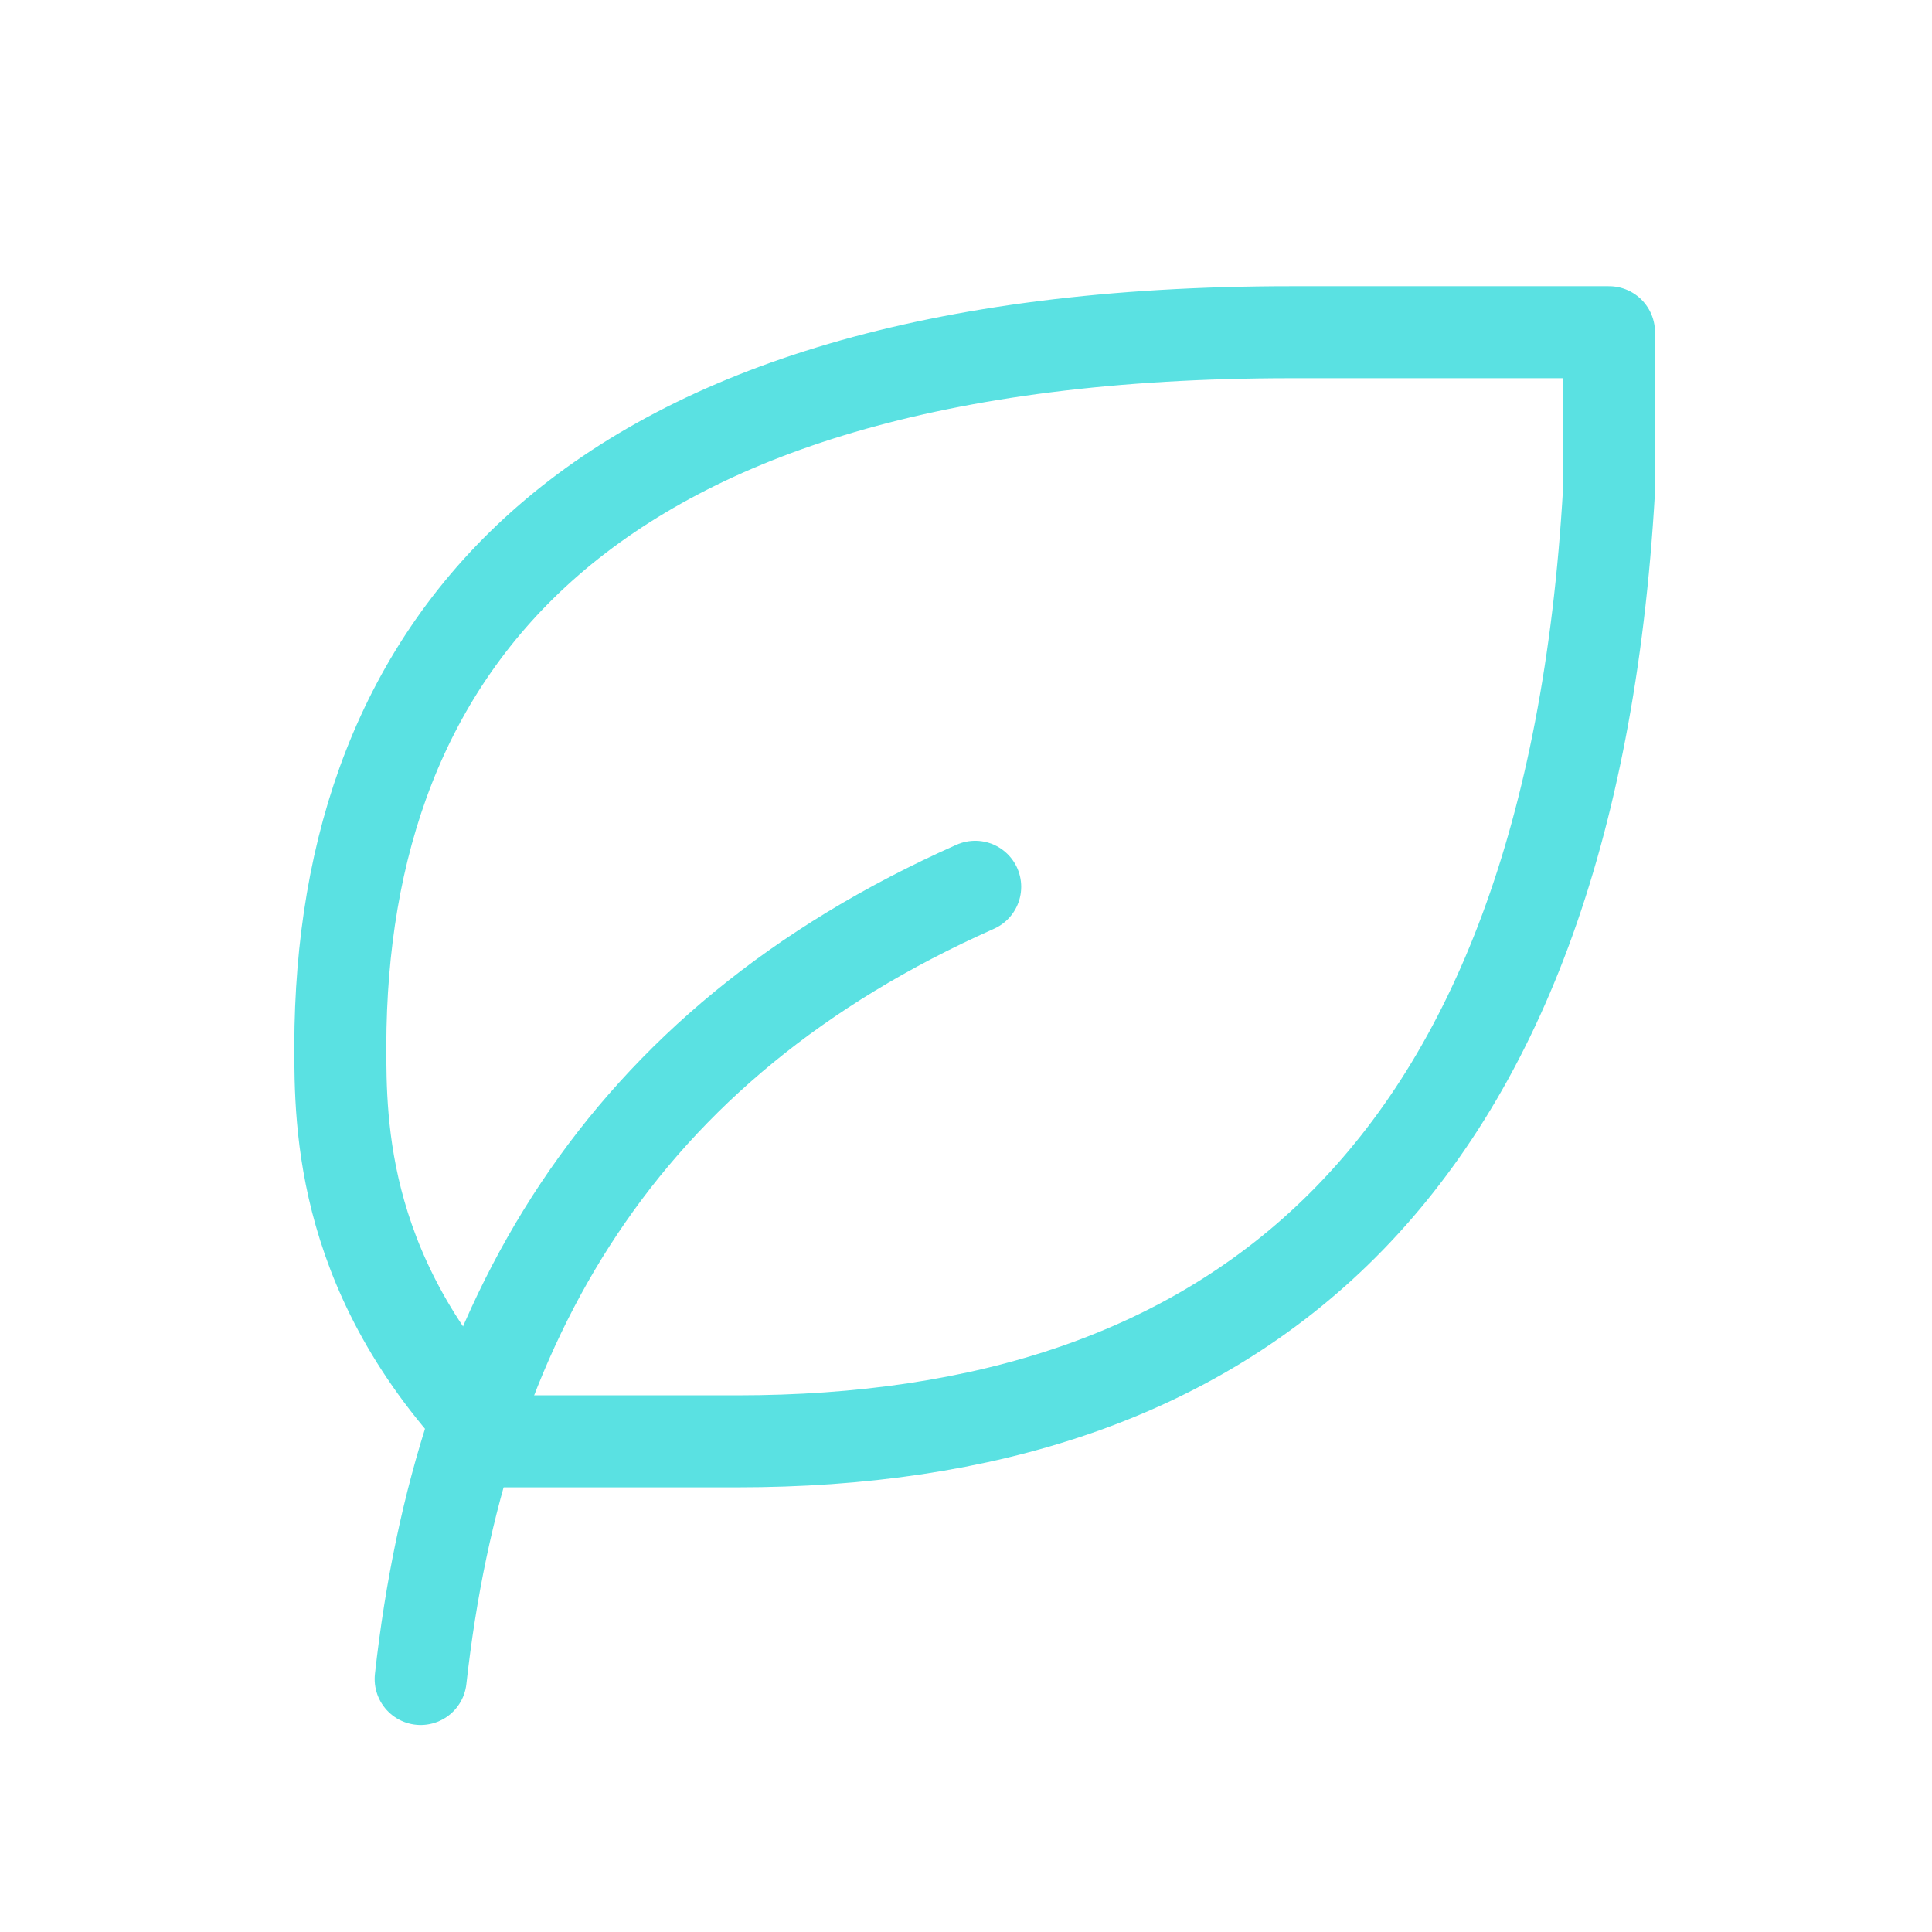
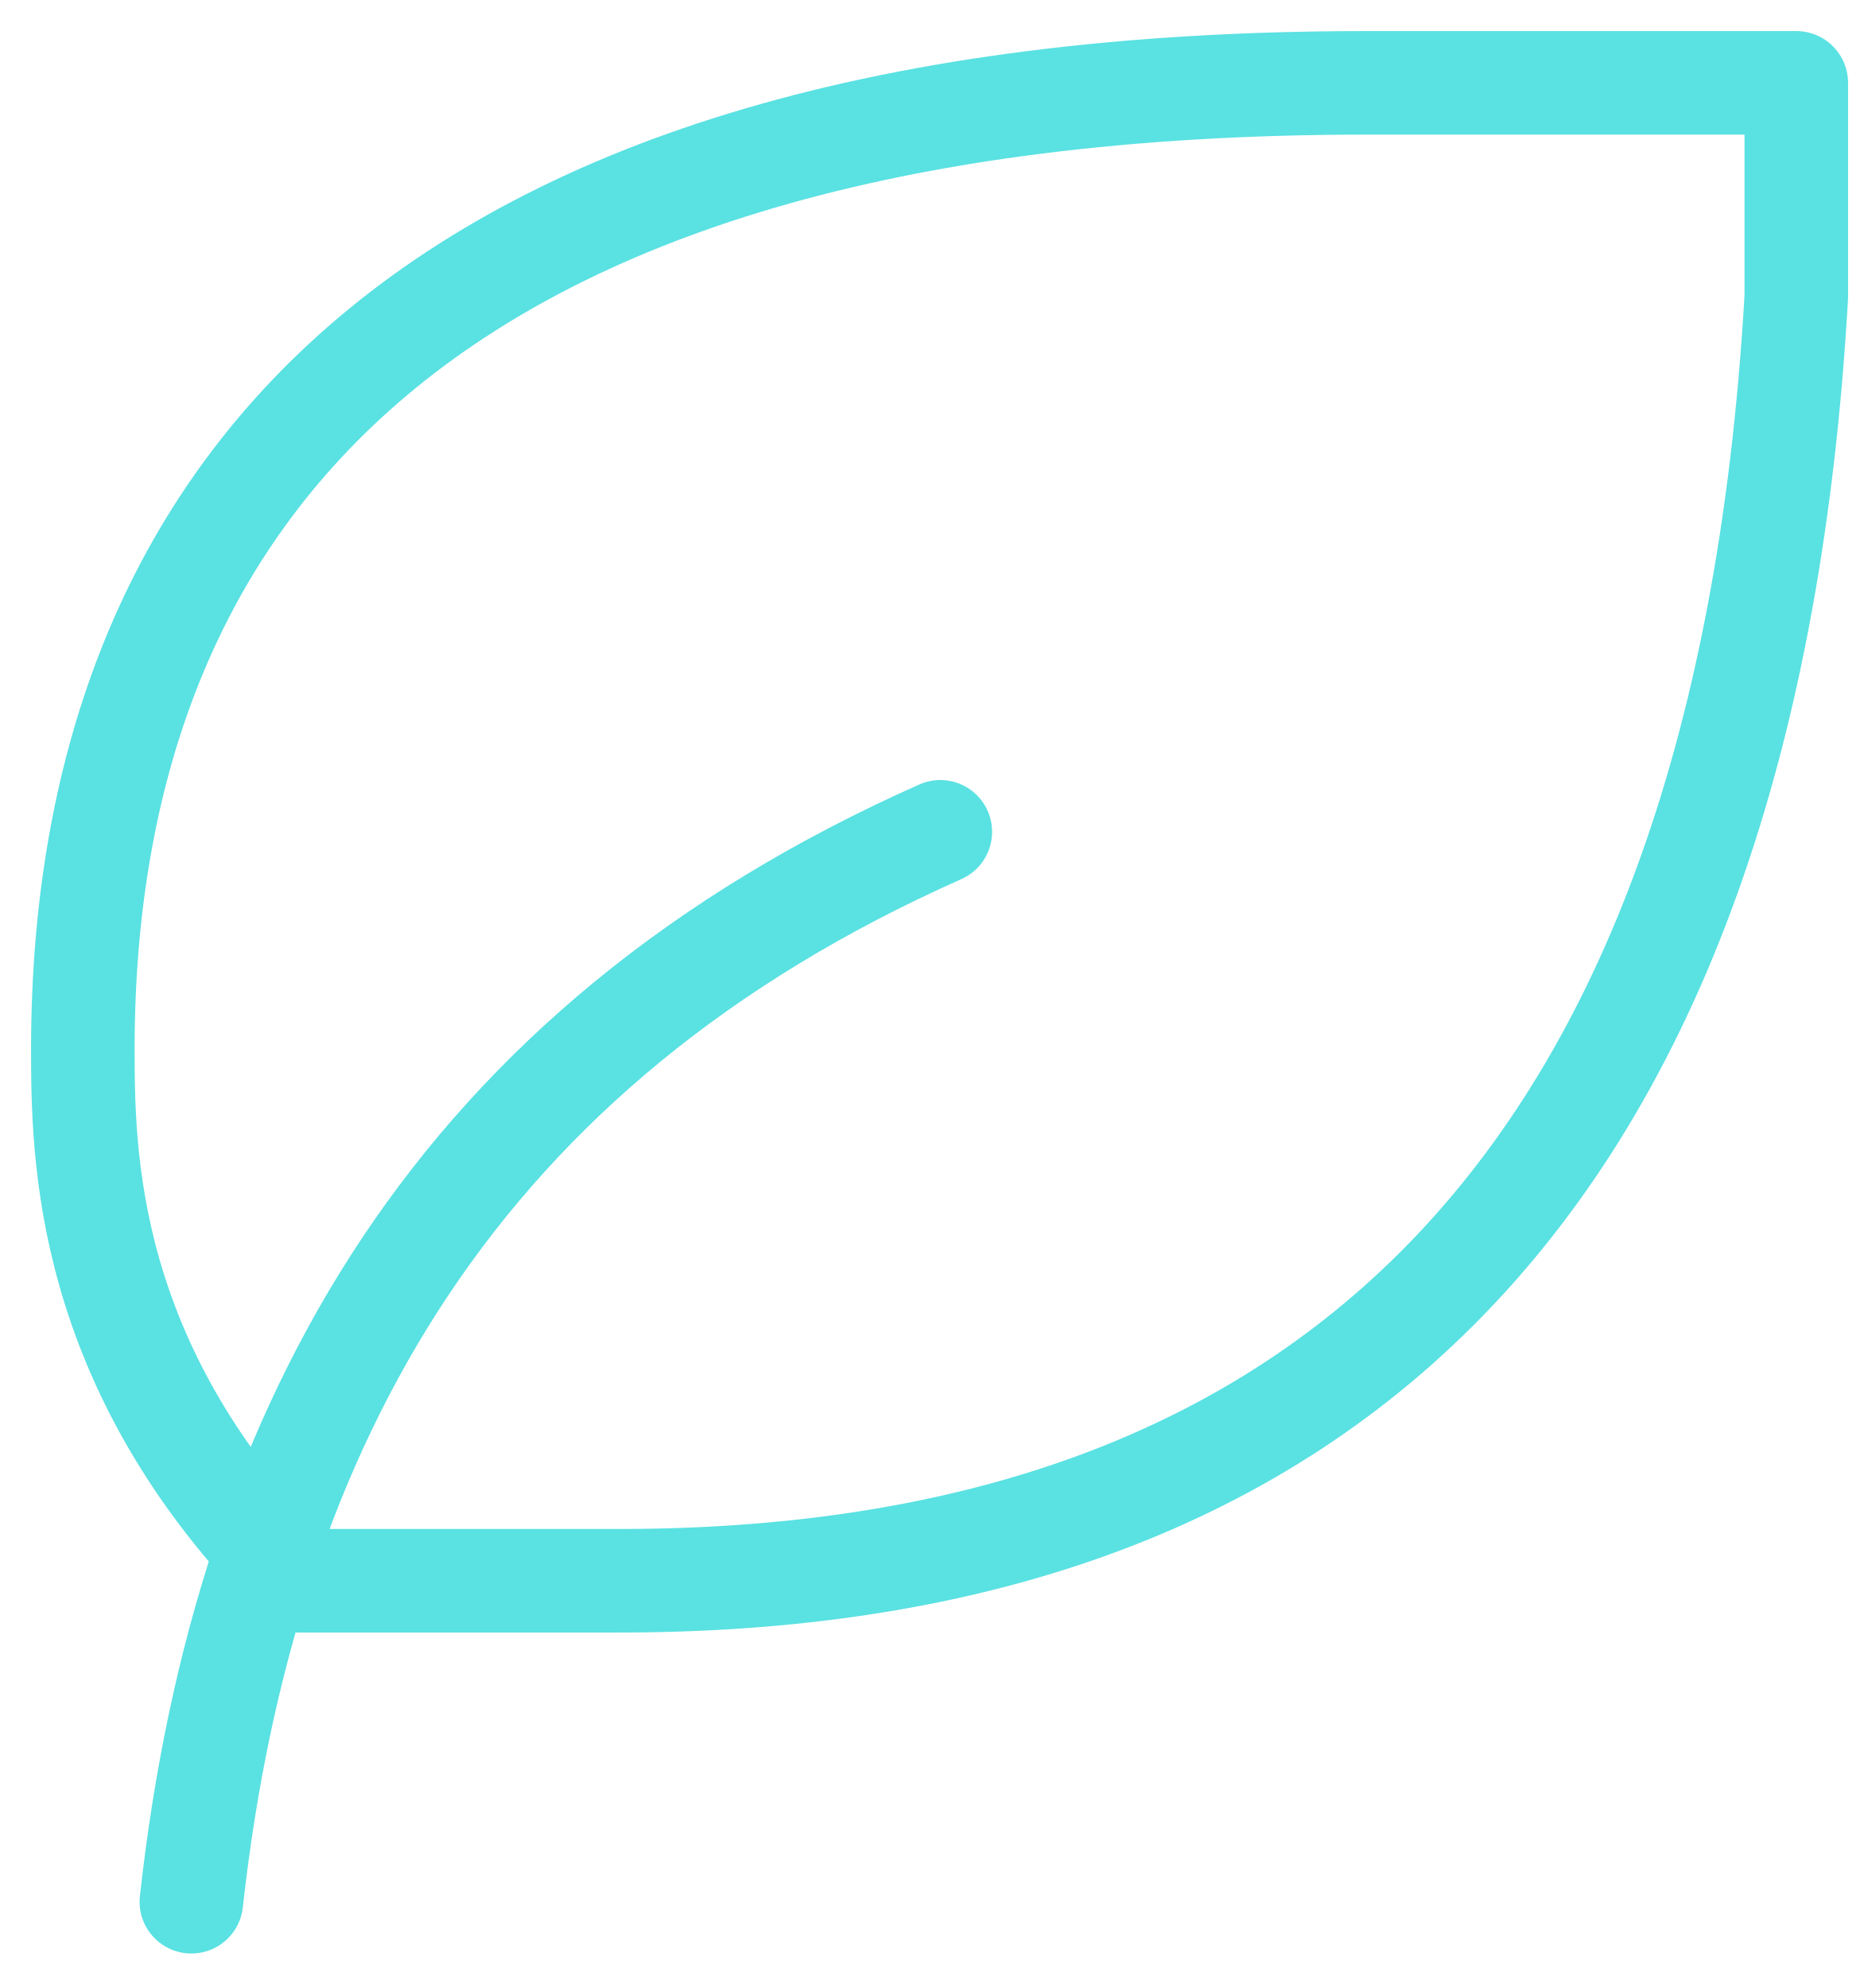
- <svg xmlns="http://www.w3.org/2000/svg" width="63" height="63" viewBox="0 0 63 63" fill="none">
-   <path d="M13.717 54.75C15.008 43.125 20.175 34.083 31.8 28.917" stroke="#5AE1E2" stroke-width="3" stroke-linecap="round" stroke-linejoin="round" />
-   <path fill-rule="evenodd" clip-rule="evenodd" d="M24.05 47C40.113 47 51.175 38.506 52.467 16L52.467 10.833L42.097 10.833C18.847 10.833 11.133 21.167 11.097 34.083C11.097 36.667 11.097 41.833 16.264 47L24.014 47L24.05 47Z" stroke="#5AE1E2" stroke-width="3" stroke-linecap="round" stroke-linejoin="round" />
+ <svg xmlns="http://www.w3.org/2000/svg" width="45" height="48" viewBox="0 0 45 48" fill="none">
+   <path d="M4.62 45.917C5.911 34.292 11.078 25.25 22.703 20.084" stroke="#5AE1E2" stroke-width="2.5" stroke-linecap="round" stroke-linejoin="round" />
+   <path fill-rule="evenodd" clip-rule="evenodd" d="M14.953 38.167C31.016 38.167 42.078 29.673 43.37 7.167L43.37 2L33 2C9.75 2 2.036 12.333 2 25.25C2 27.833 2 33 7.167 38.167L14.917 38.167L14.953 38.167Z" stroke="#5AE1E2" stroke-width="2.5" stroke-linecap="round" stroke-linejoin="round" />
</svg>
